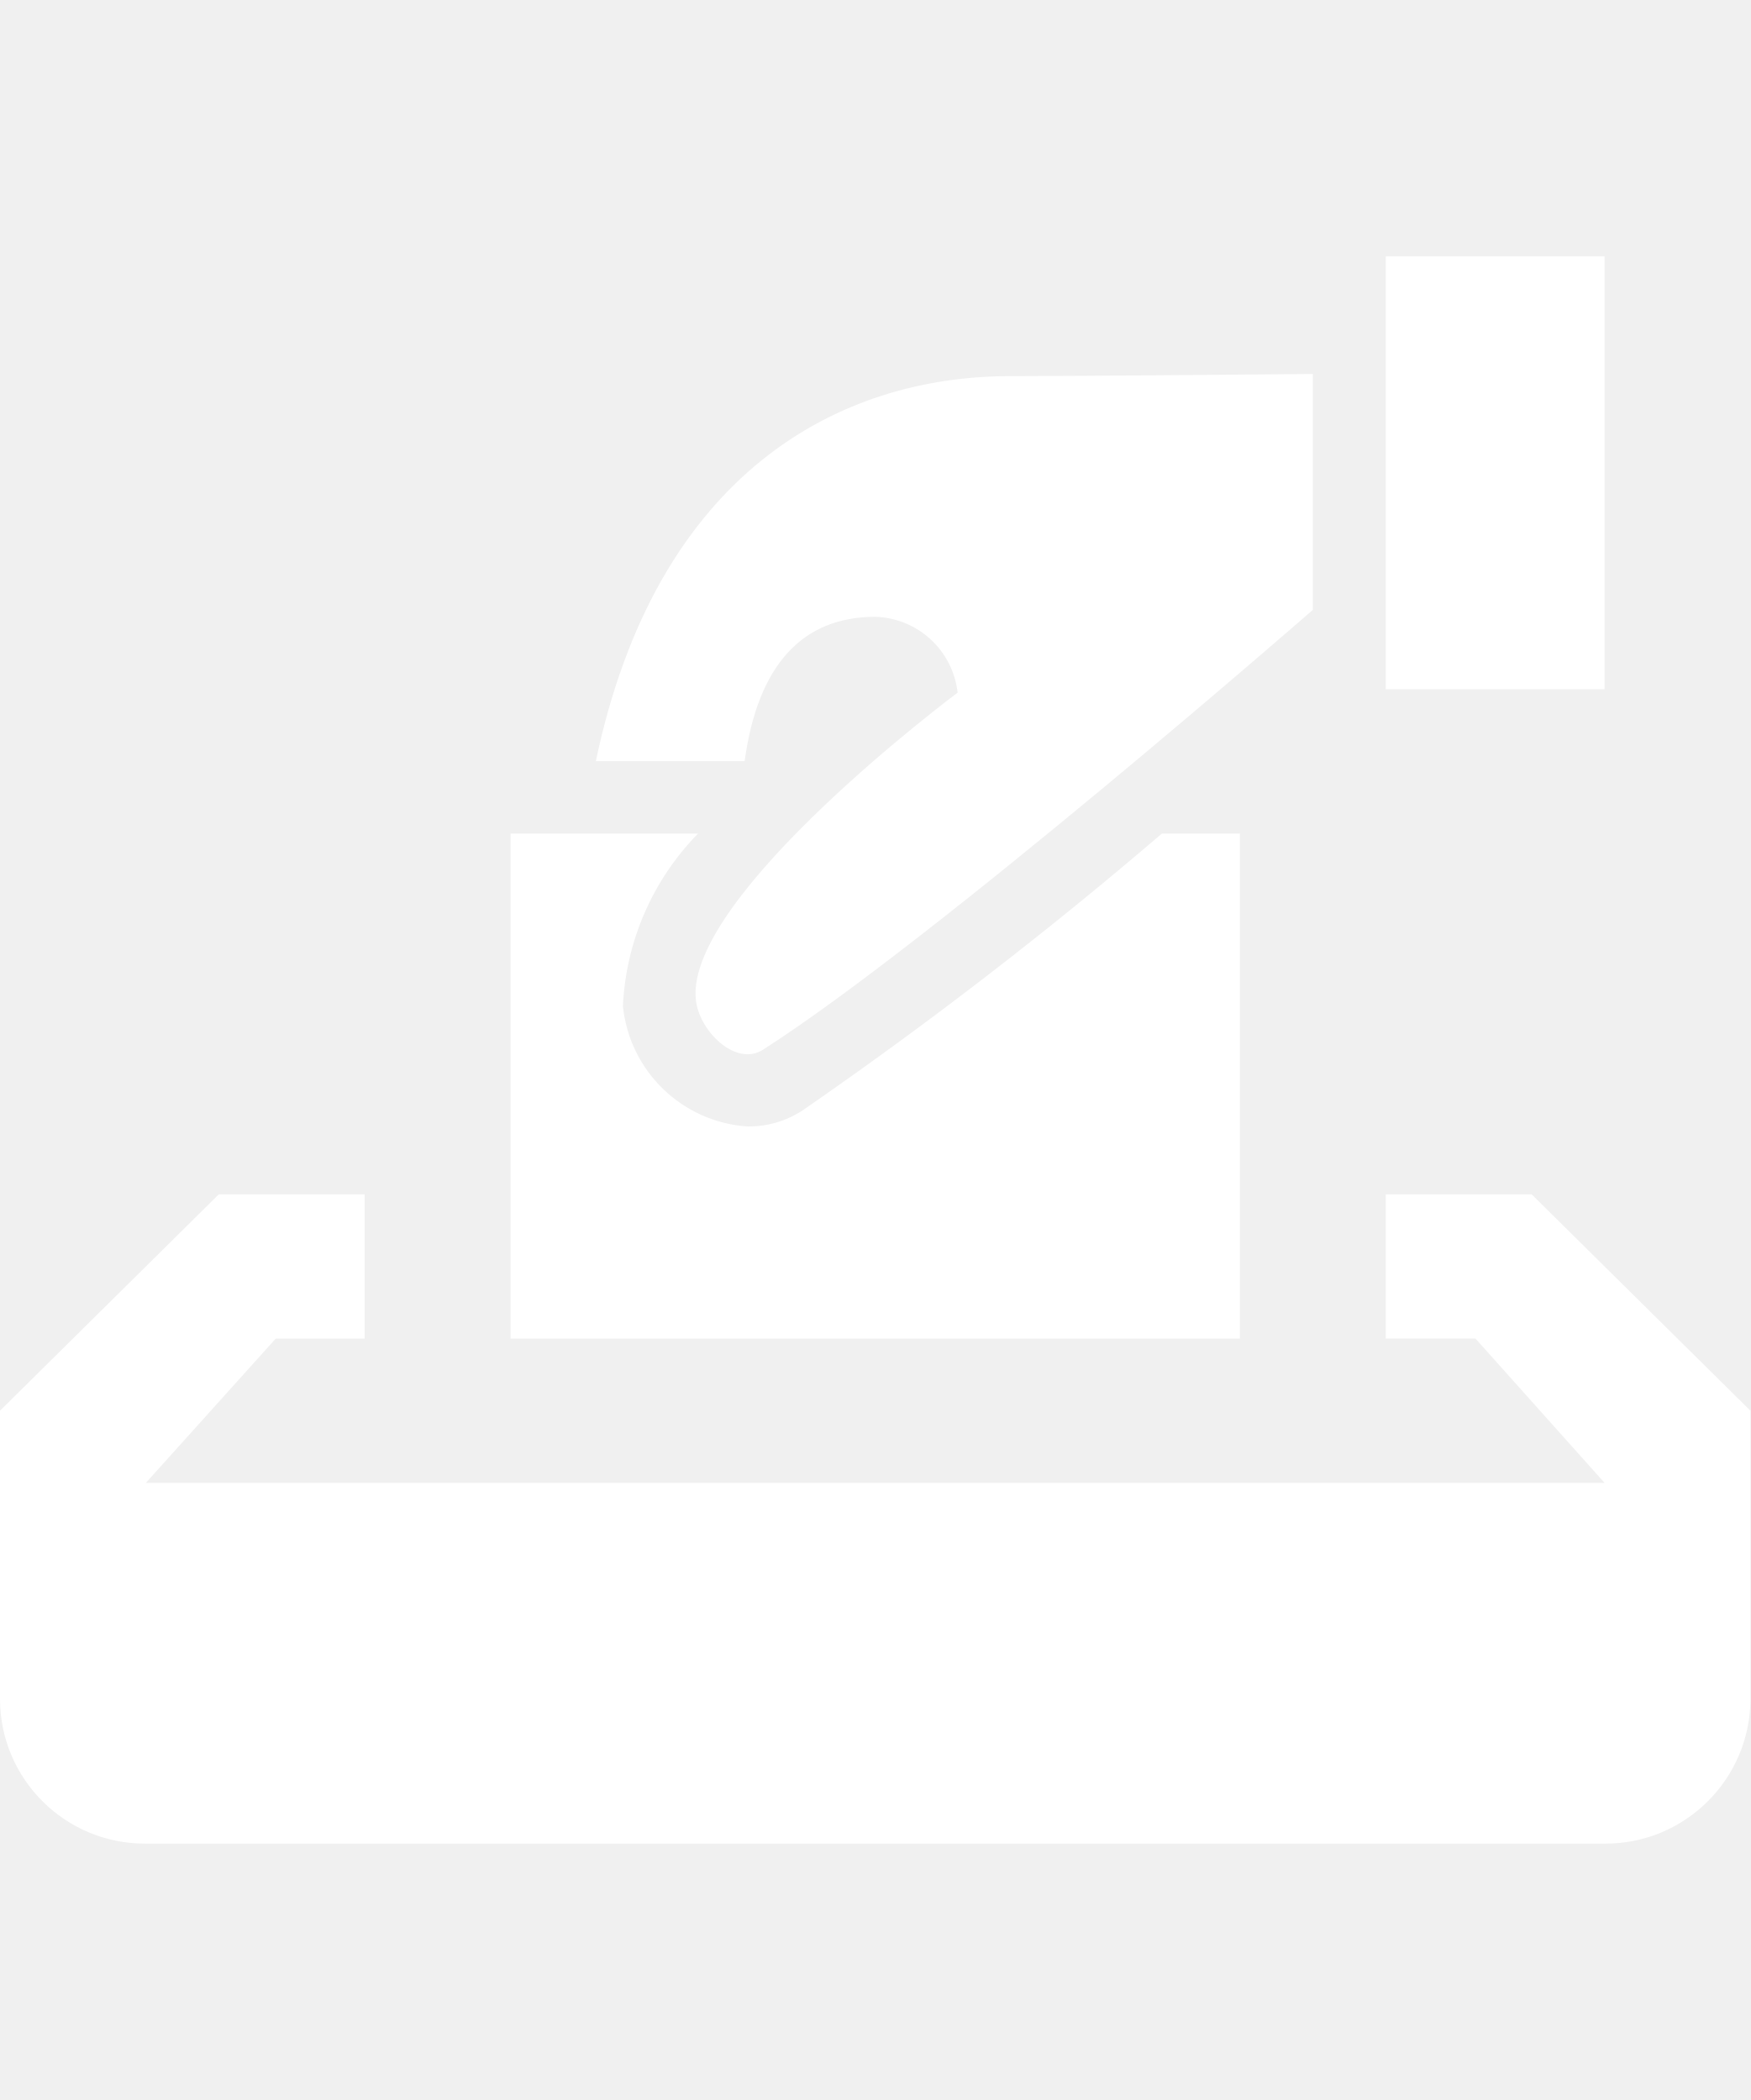
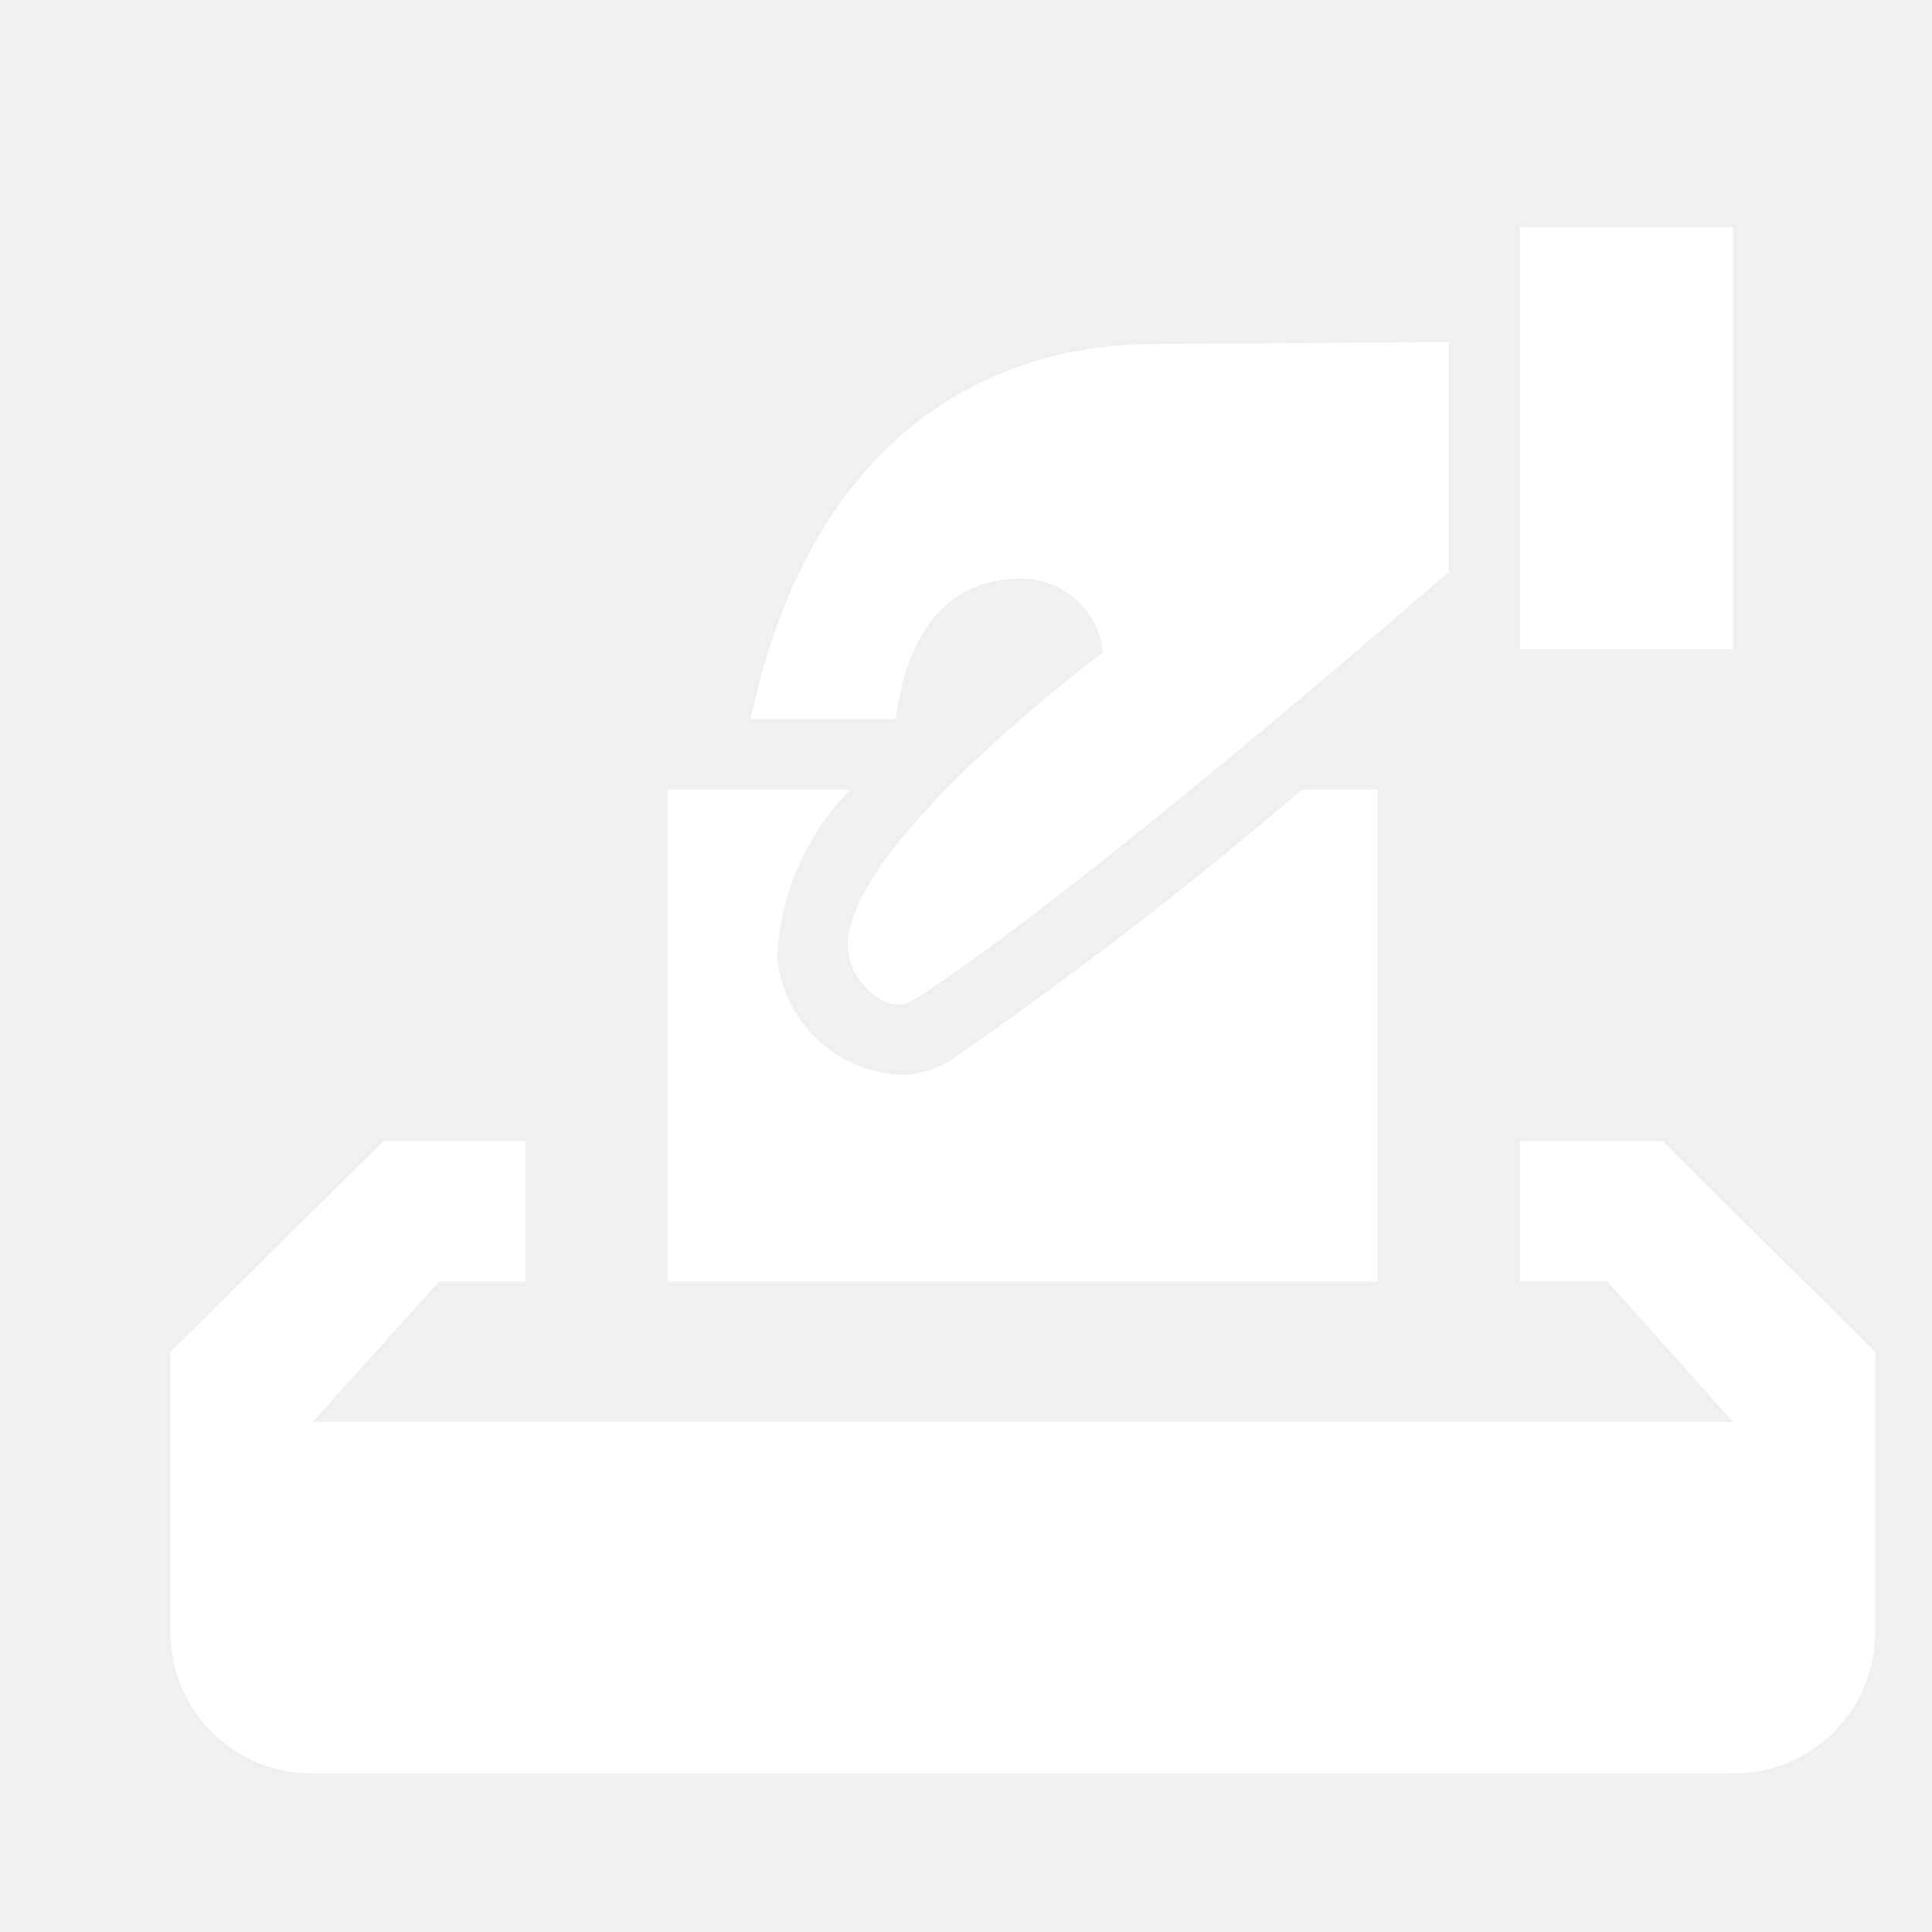
- <svg xmlns="http://www.w3.org/2000/svg" id="Popular_Votes" width="25" height="30" viewBox="0 0 30 30">
-   <path id="Path" d="M0,0H30V30H0Z" fill="none" fill-rule="evenodd" />
-   <path id="Shape" d="M27.5,8.421H23.75V1H27.5ZM17.312,3.053c-2.937,0-6.062,1.657-7.1,6.6h2.55c.225-1.645.987-2.474,2.238-2.474a1.463,1.463,0,0,1,1.412,1.3s-4.662,3.475-4.487,5.256c.05.544.688,1.163,1.15.866C16.013,12.725,22.5,7.06,22.5,7.06V3.016S18.513,3.053,17.312,3.053ZM13.75,15.644a1.689,1.689,0,0,1-.937.272,2.3,2.3,0,0,1-2.137-2.065,4.527,4.527,0,0,1,1.287-2.956H8.75v8.658h12.5V10.895H19.913A74.763,74.763,0,0,1,13.75,15.644ZM30,20.789v4.947a2.486,2.486,0,0,1-2.5,2.474H2.487A2.483,2.483,0,0,1,0,25.736V20.789l3.75-3.71h2.5v2.474H4.725L2.5,22.026h25l-2.212-2.474H23.75V17.079h2.5Z" transform="translate(0 0.395)" fill="#ffffff" />
+ <svg xmlns="http://www.w3.org/2000/svg" id="Popular_Votes" width="34" height="34" viewBox="0 0 34 34">
+   <path id="Path" d="M0,0H34V34H0Z" fill="none" fill-rule="evenodd" />
+   <path id="Shape" d="M27.5,8.421H23.75V1H27.5ZM17.312,3.053c-2.937,0-6.062,1.657-7.1,6.6h2.55c.225-1.645.987-2.474,2.238-2.474a1.463,1.463,0,0,1,1.412,1.3s-4.662,3.475-4.487,5.256c.05.544.688,1.163,1.15.866C16.013,12.725,22.5,7.06,22.5,7.06V3.016S18.513,3.053,17.312,3.053ZM13.75,15.644a1.689,1.689,0,0,1-.937.272,2.3,2.3,0,0,1-2.137-2.065,4.527,4.527,0,0,1,1.287-2.956H8.75v8.658h12.5V10.895H19.913A74.763,74.763,0,0,1,13.75,15.644ZM30,20.789v4.947a2.486,2.486,0,0,1-2.5,2.474H2.487A2.483,2.483,0,0,1,0,25.736V20.789l3.75-3.71h2.5v2.474H4.725L2.5,22.026h25l-2.212-2.474H23.75V17.079h2.5Z" transform="translate(3 3)" fill="#ffffff" />
</svg>
